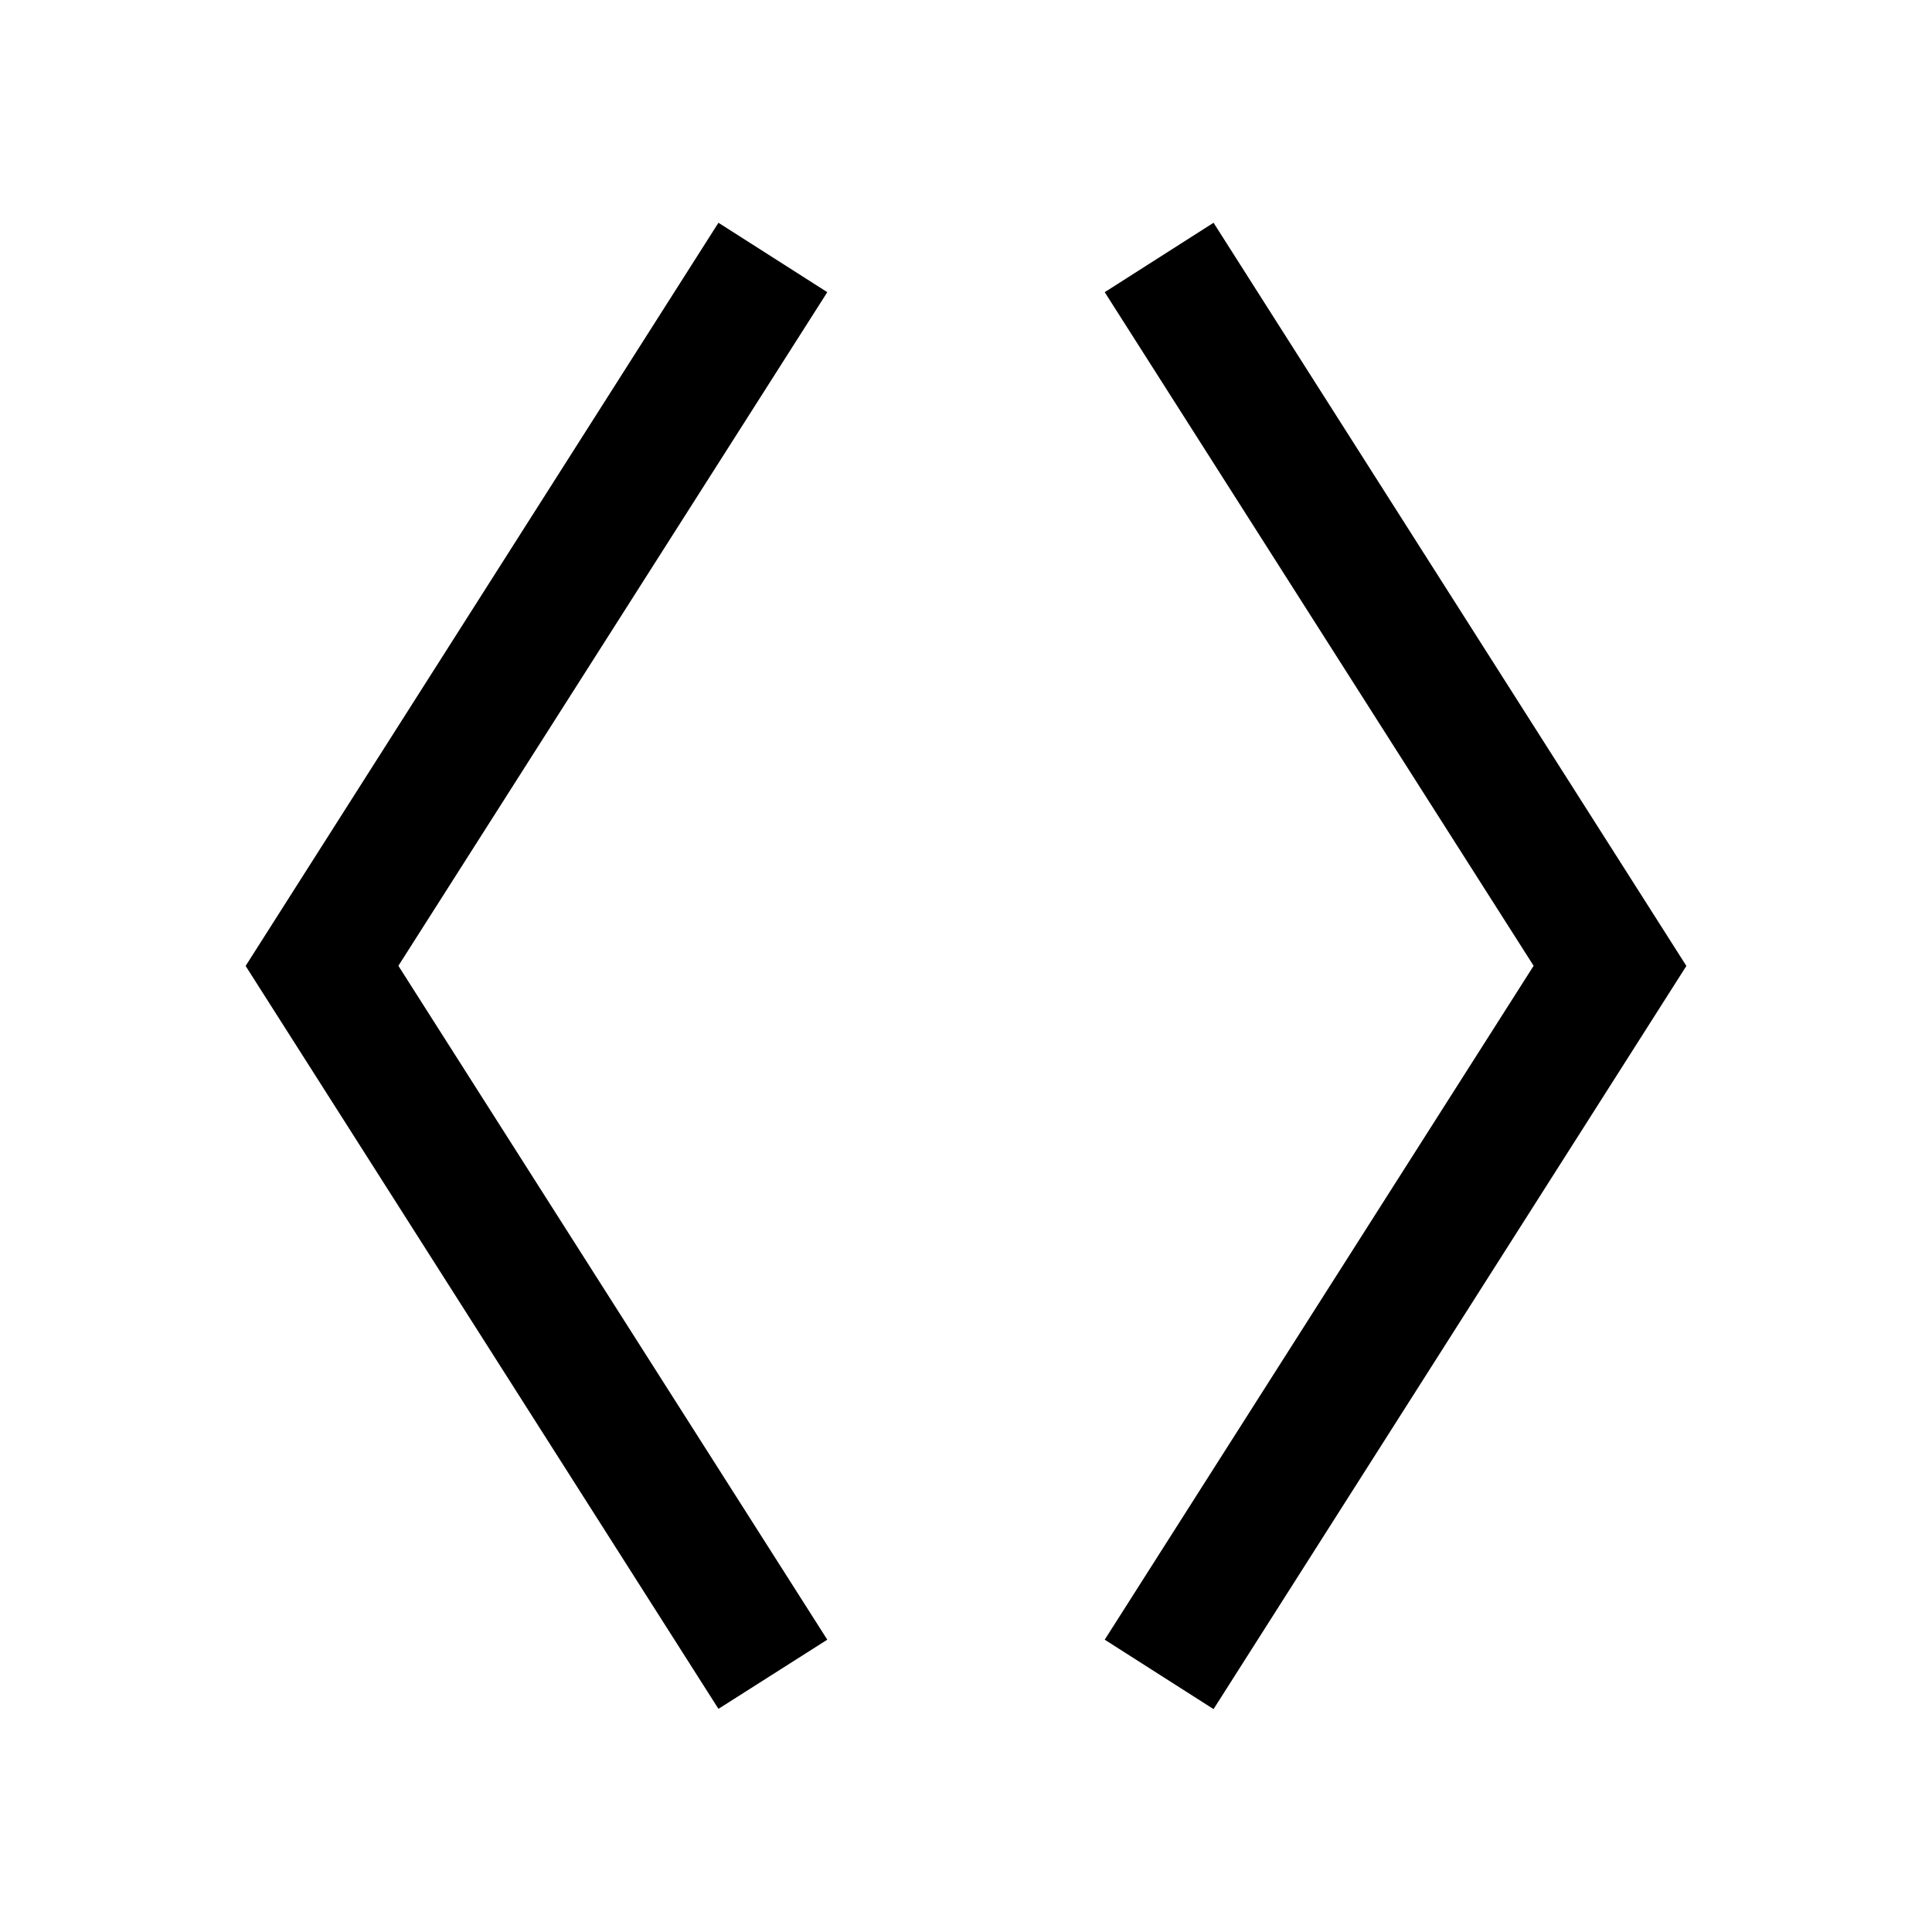
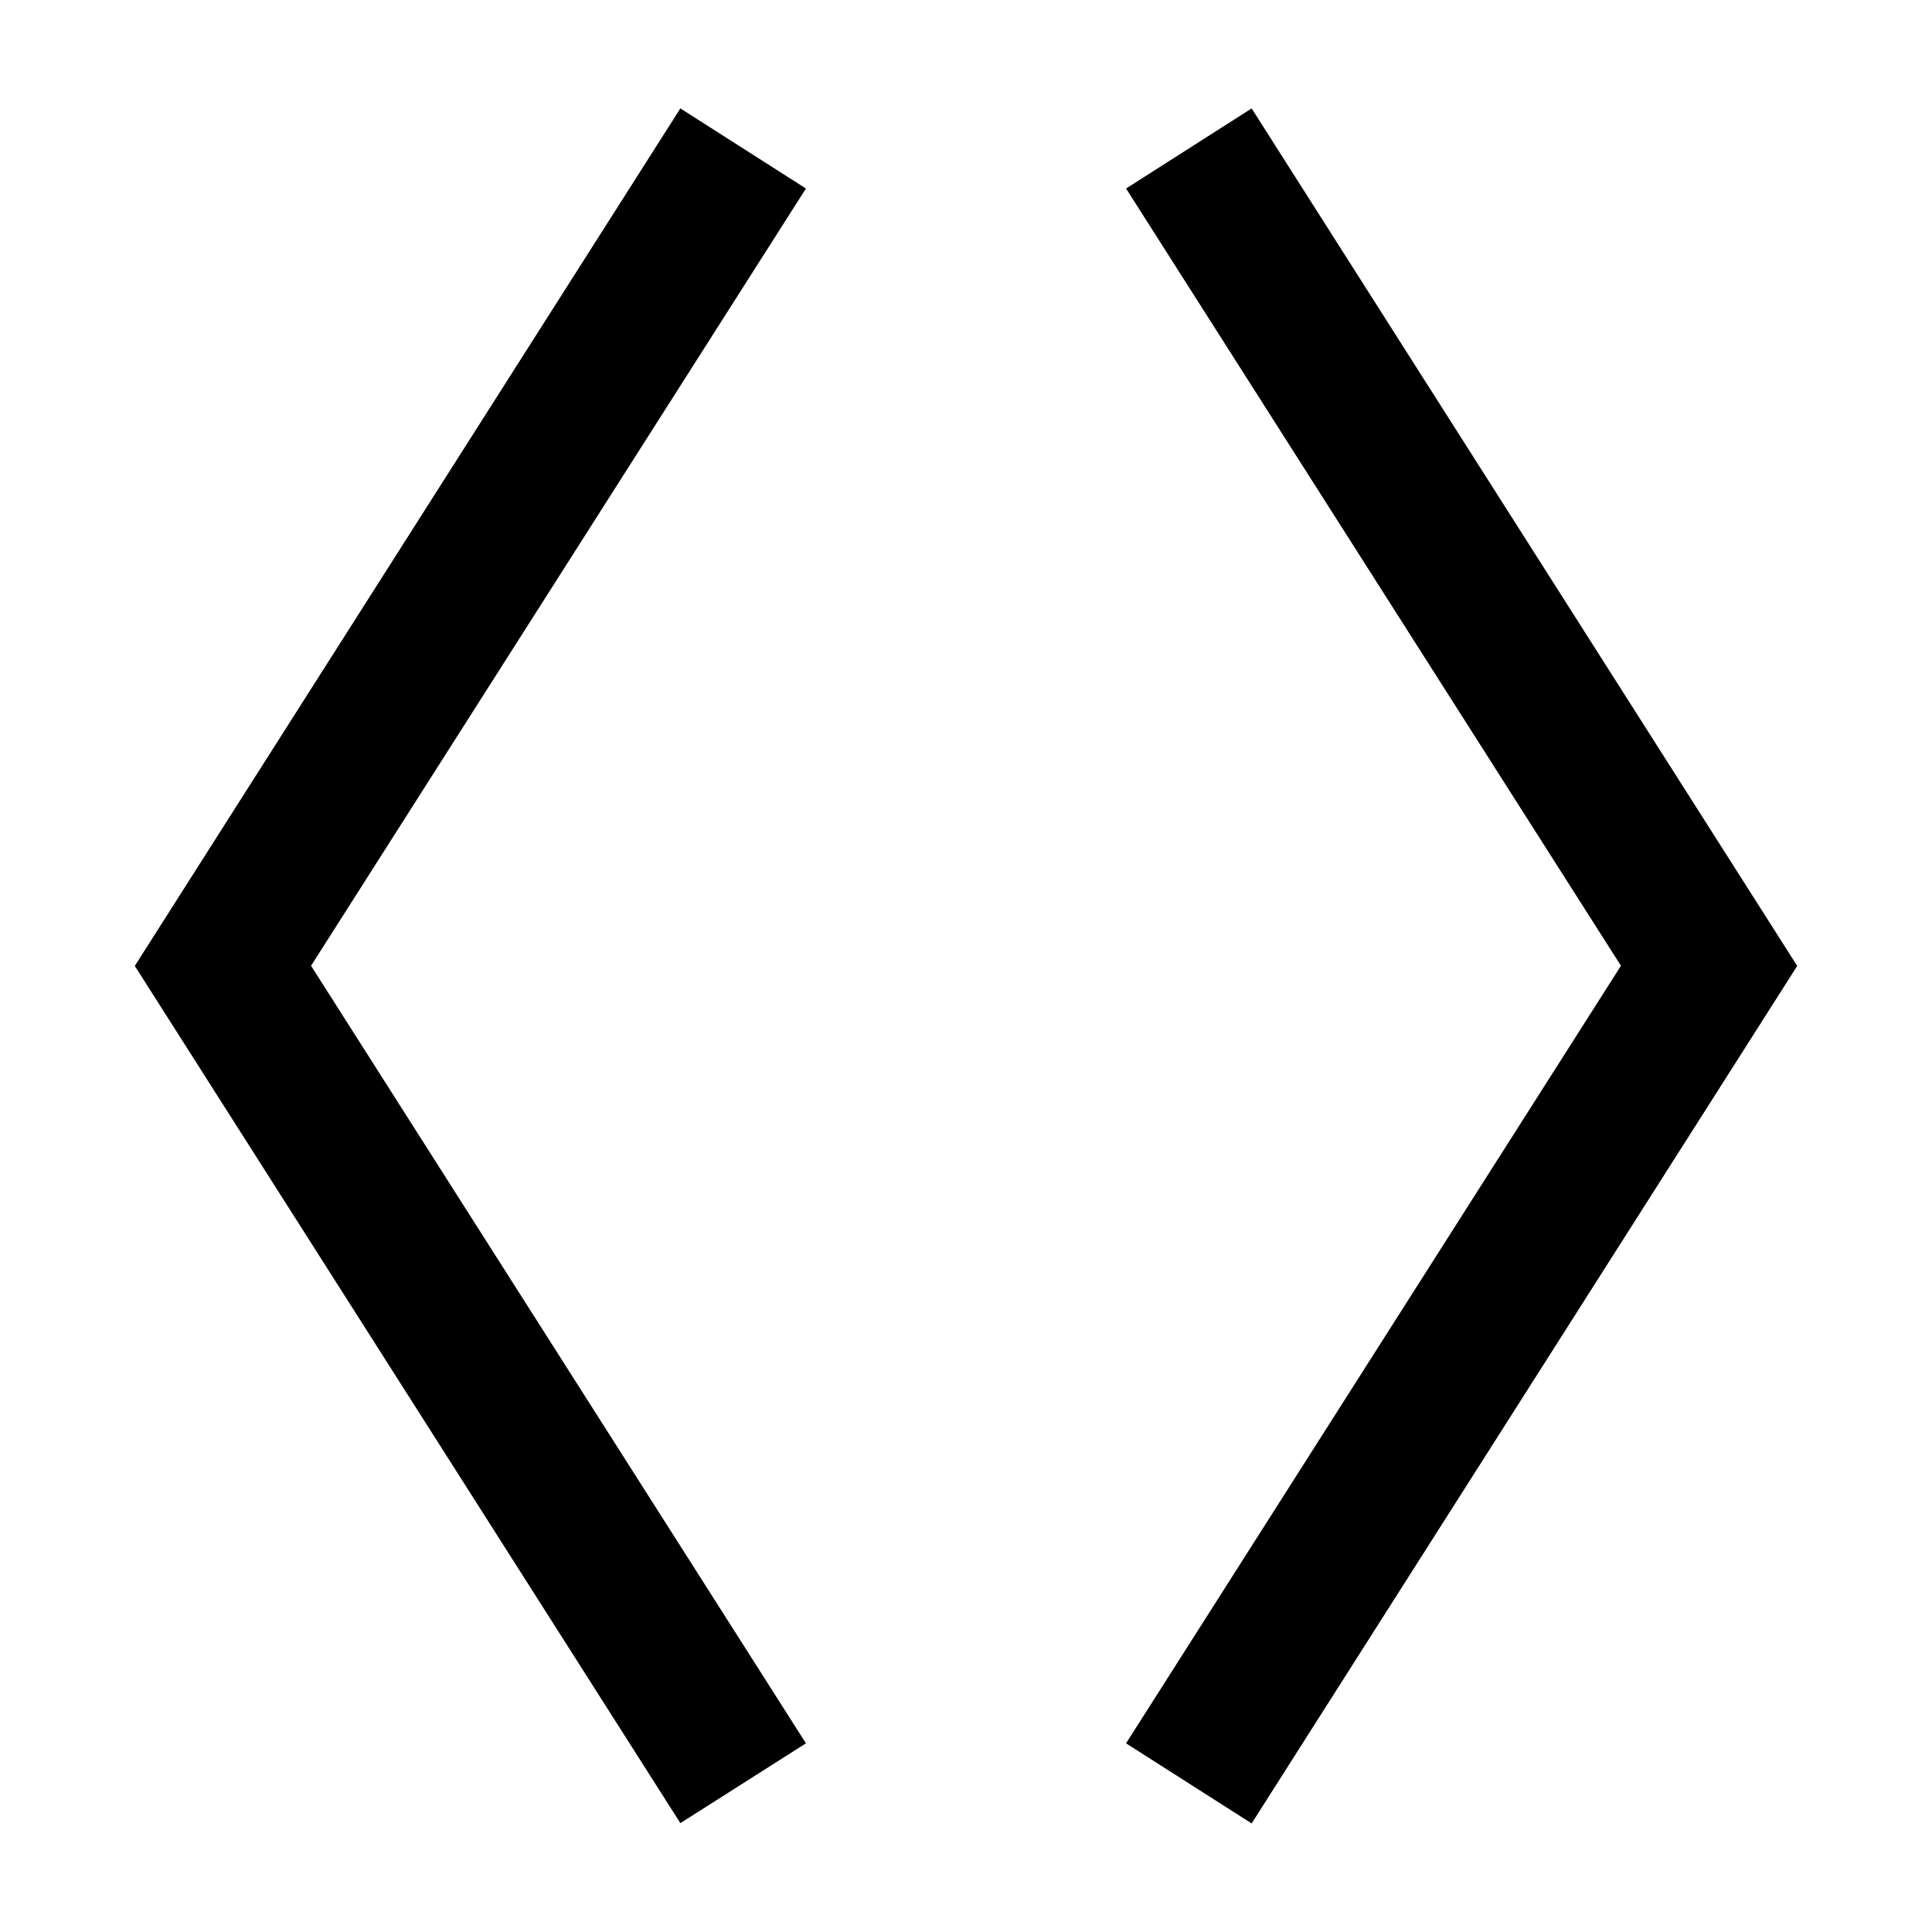
- <svg xmlns="http://www.w3.org/2000/svg" width="15" height="15" viewBox="0 0 15 15">
+ <svg xmlns="http://www.w3.org/2000/svg" width="13" height="13" viewBox="0 0 13 13">
  <defs>
    <style>.a{fill:none;}.b{clip-path:url(#a);}.c{stroke:rgba(0,0,0,0);}</style>
    <clipPath id="a">
-       <rect class="a" width="15" height="15" transform="translate(-1)" />
+       <rect class="a" width="13" height="13" transform="translate(0 1)" />
    </clipPath>
  </defs>
-   <g class="b" transform="translate(1)">
+   <g class="b" transform="translate(0 -1)">
    <path class="c" d="M436.67-8753l3.33-5.232-3.33-5.23.845-.539,3.671,5.77-3.671,5.77ZM430-8758.231l3.671-5.77.845.539-3.33,5.23,3.33,5.232-.845.537Z" transform="translate(-429.093 8765.73)" />
  </g>
</svg>
